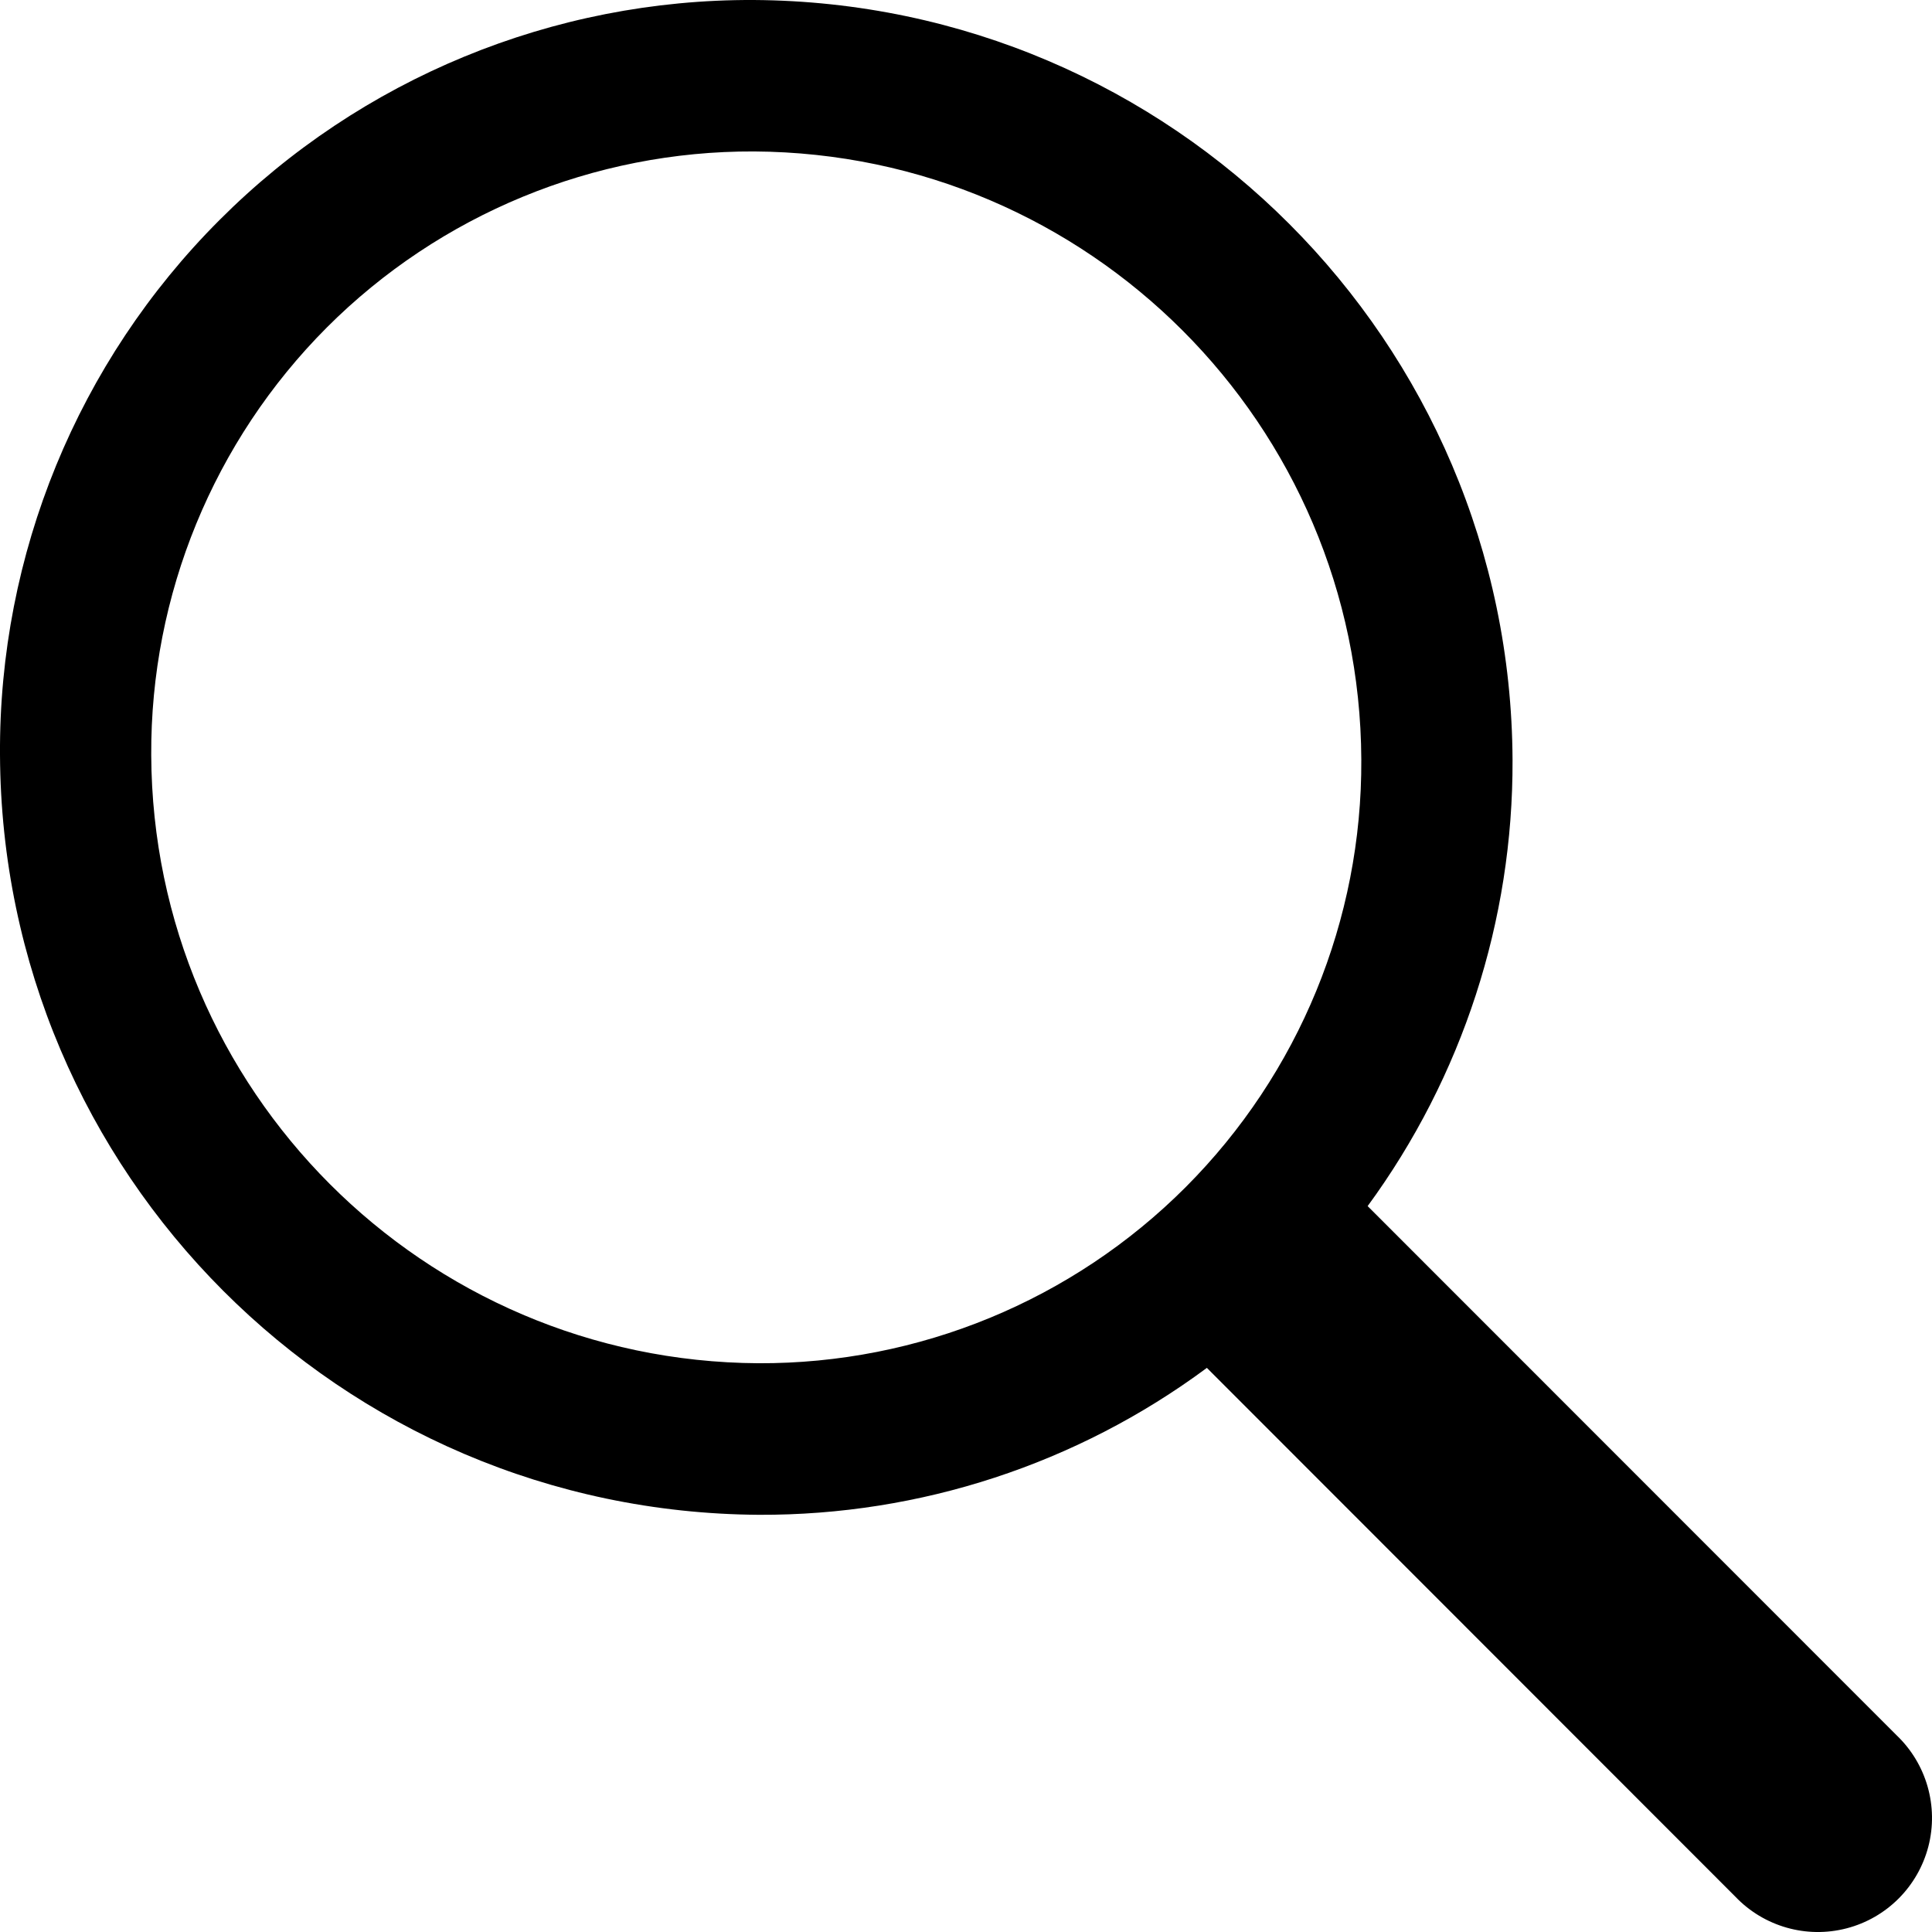
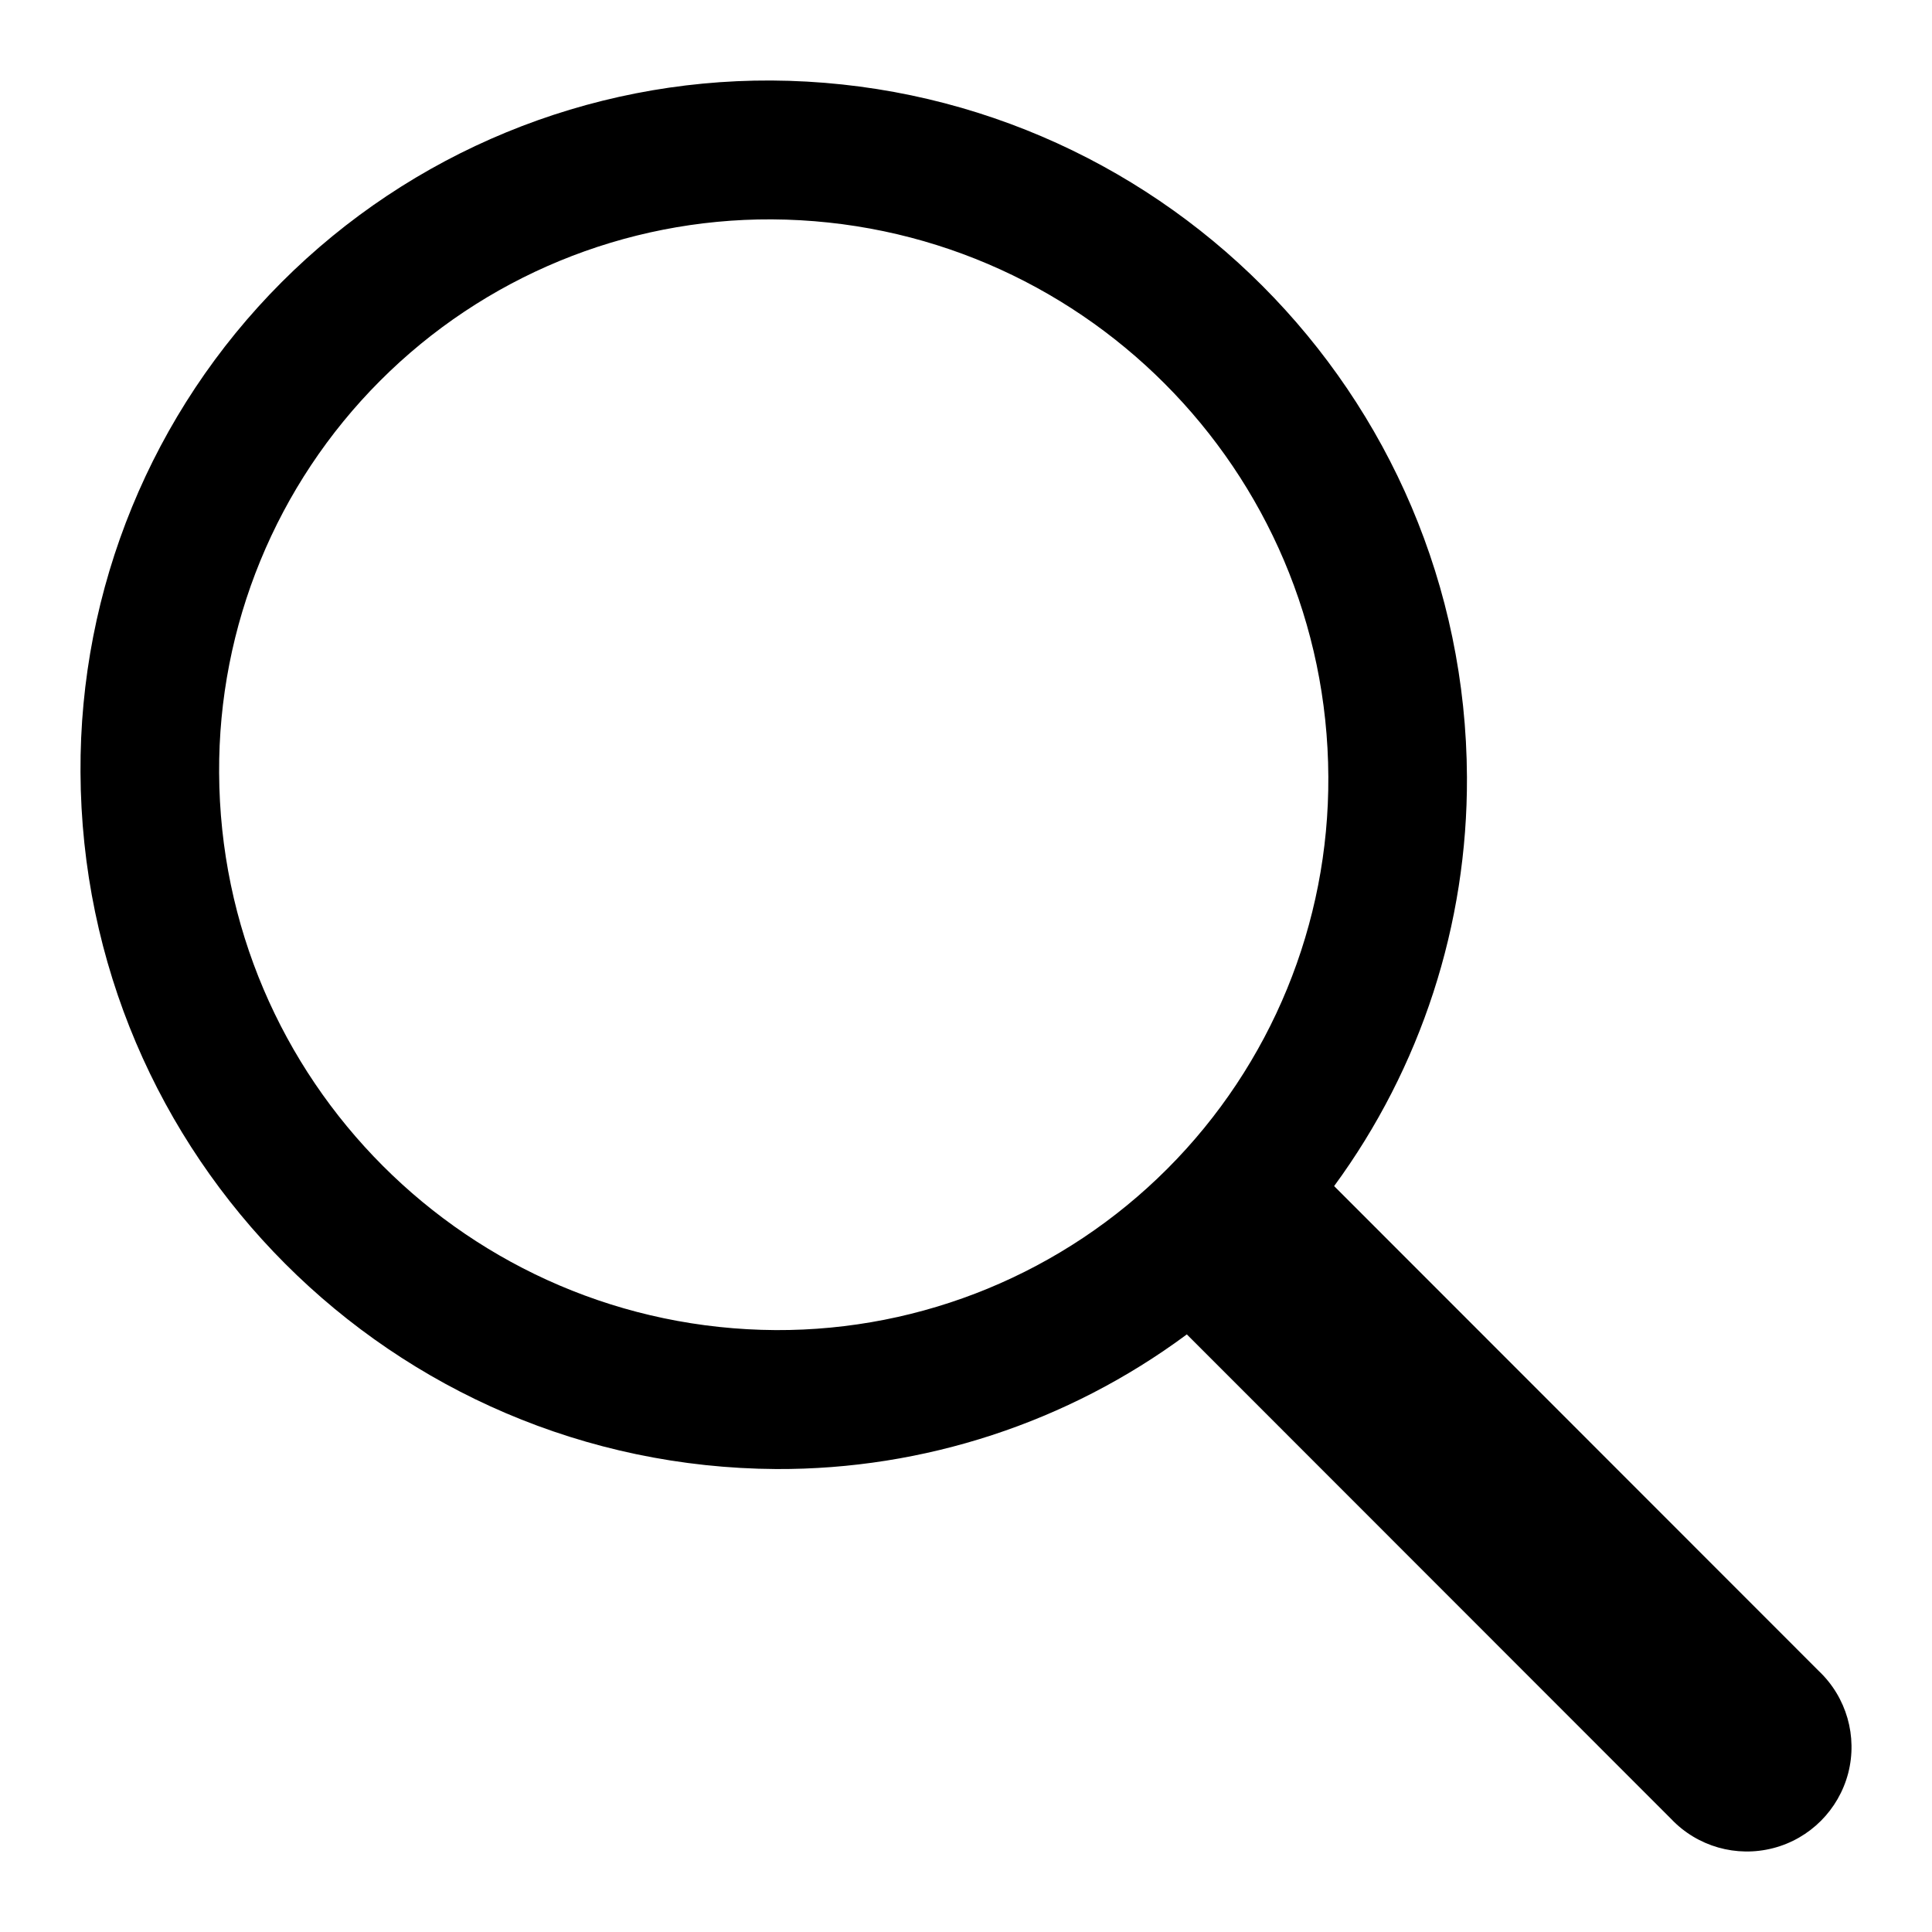
- <svg width="100%" height="100%" viewBox="0 0 18 18" version="1.1" style="fill-rule:evenodd;clip-rule:evenodd;stroke-linejoin:round;stroke-miterlimit:1.414;">
-   <g id="Icon" transform="matrix(1,0,0,1,-236,-9)">
-     <path d="M248.742,20.237C249.625,19.032 250.098,17.576 250.092,16.081C250.075,12.182 246.921,9.023 243.021,9C241.155,8.992 239.362,9.73 238.044,11.051C236.725,12.371 235.989,14.164 236,16.031C236.017,19.931 239.171,23.09 243.072,23.113C244.572,23.119 246.034,22.64 247.239,21.748L247.244,21.744L252.168,26.671C252.434,26.95 252.831,27.063 253.204,26.966C253.578,26.869 253.869,26.577 253.966,26.204C254.063,25.83 253.949,25.433 253.67,25.167L248.742,20.237ZM243.066,21.701C239.947,21.683 237.423,19.156 237.409,16.036C237.401,14.543 237.99,13.109 239.044,12.052C240.099,10.996 241.533,10.405 243.025,10.411C246.145,10.429 248.669,12.956 248.683,16.076C248.691,17.569 248.102,19.003 247.047,20.06C245.993,21.116 244.559,21.707 243.066,21.701Z" />
-   </g>
+ <svg xmlns="http://www.w3.org/2000/svg" width="24" height="24" viewBox="0 0 24 24">
+   <path fill-rule="evenodd" d="M22.596,20.76 L16.573,14.734 C17.653,13.262 18.231,11.481 18.223,9.655 C18.203,4.889 14.347,1.028 9.581,1 C7.3,0.99 5.11,1.892 3.498,3.506 C1.886,5.12 0.987,7.312 1,9.593 C1.021,14.36 4.876,18.221 9.643,18.249 C11.477,18.257 13.263,17.672 14.737,16.581 L14.743,16.576 L20.761,22.597 C21.086,22.939 21.571,23.077 22.028,22.958 C22.484,22.84 22.84,22.483 22.959,22.027 C23.077,21.57 22.938,21.085 22.596,20.76 L22.596,20.76 Z M9.637,16.523 C5.824,16.501 2.739,13.413 2.722,9.599 C2.712,7.775 3.432,6.022 4.721,4.731 C6.01,3.439 7.762,2.717 9.587,2.725 C13.4,2.747 16.484,5.835 16.501,9.649 C16.511,11.473 15.792,13.226 14.502,14.518 C13.213,15.809 11.461,16.531 9.637,16.523 Z" />
</svg>
